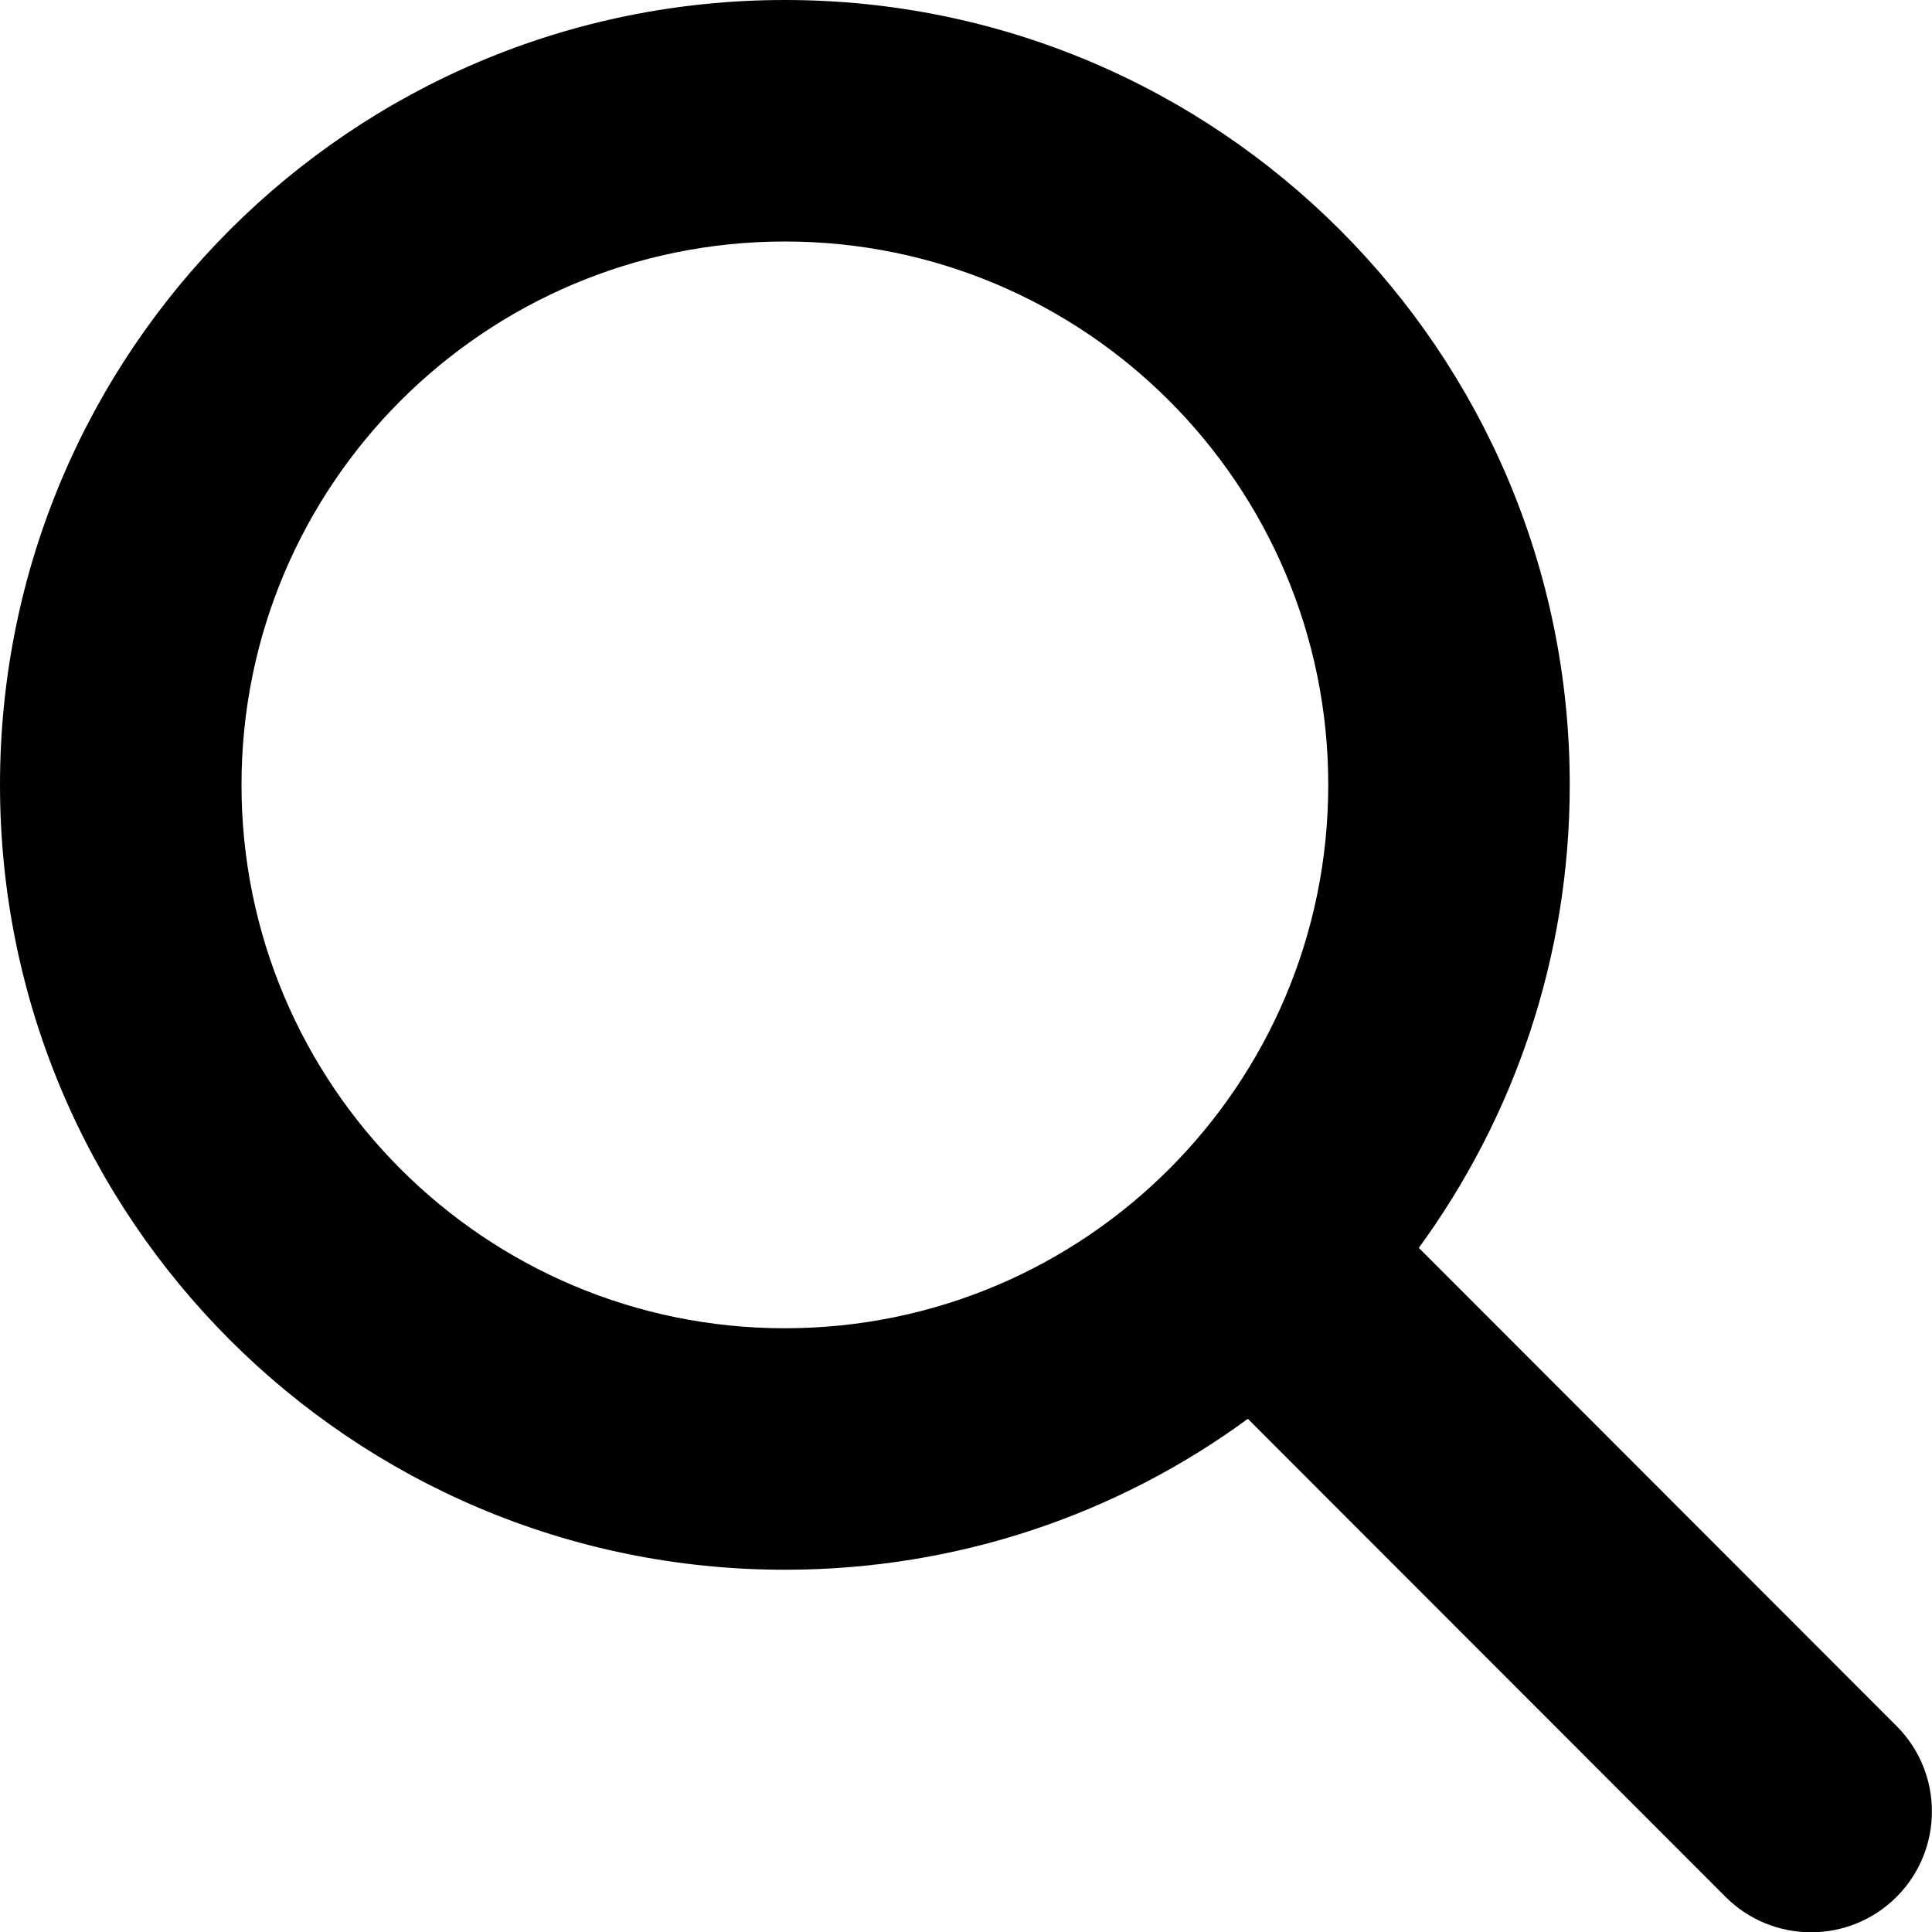
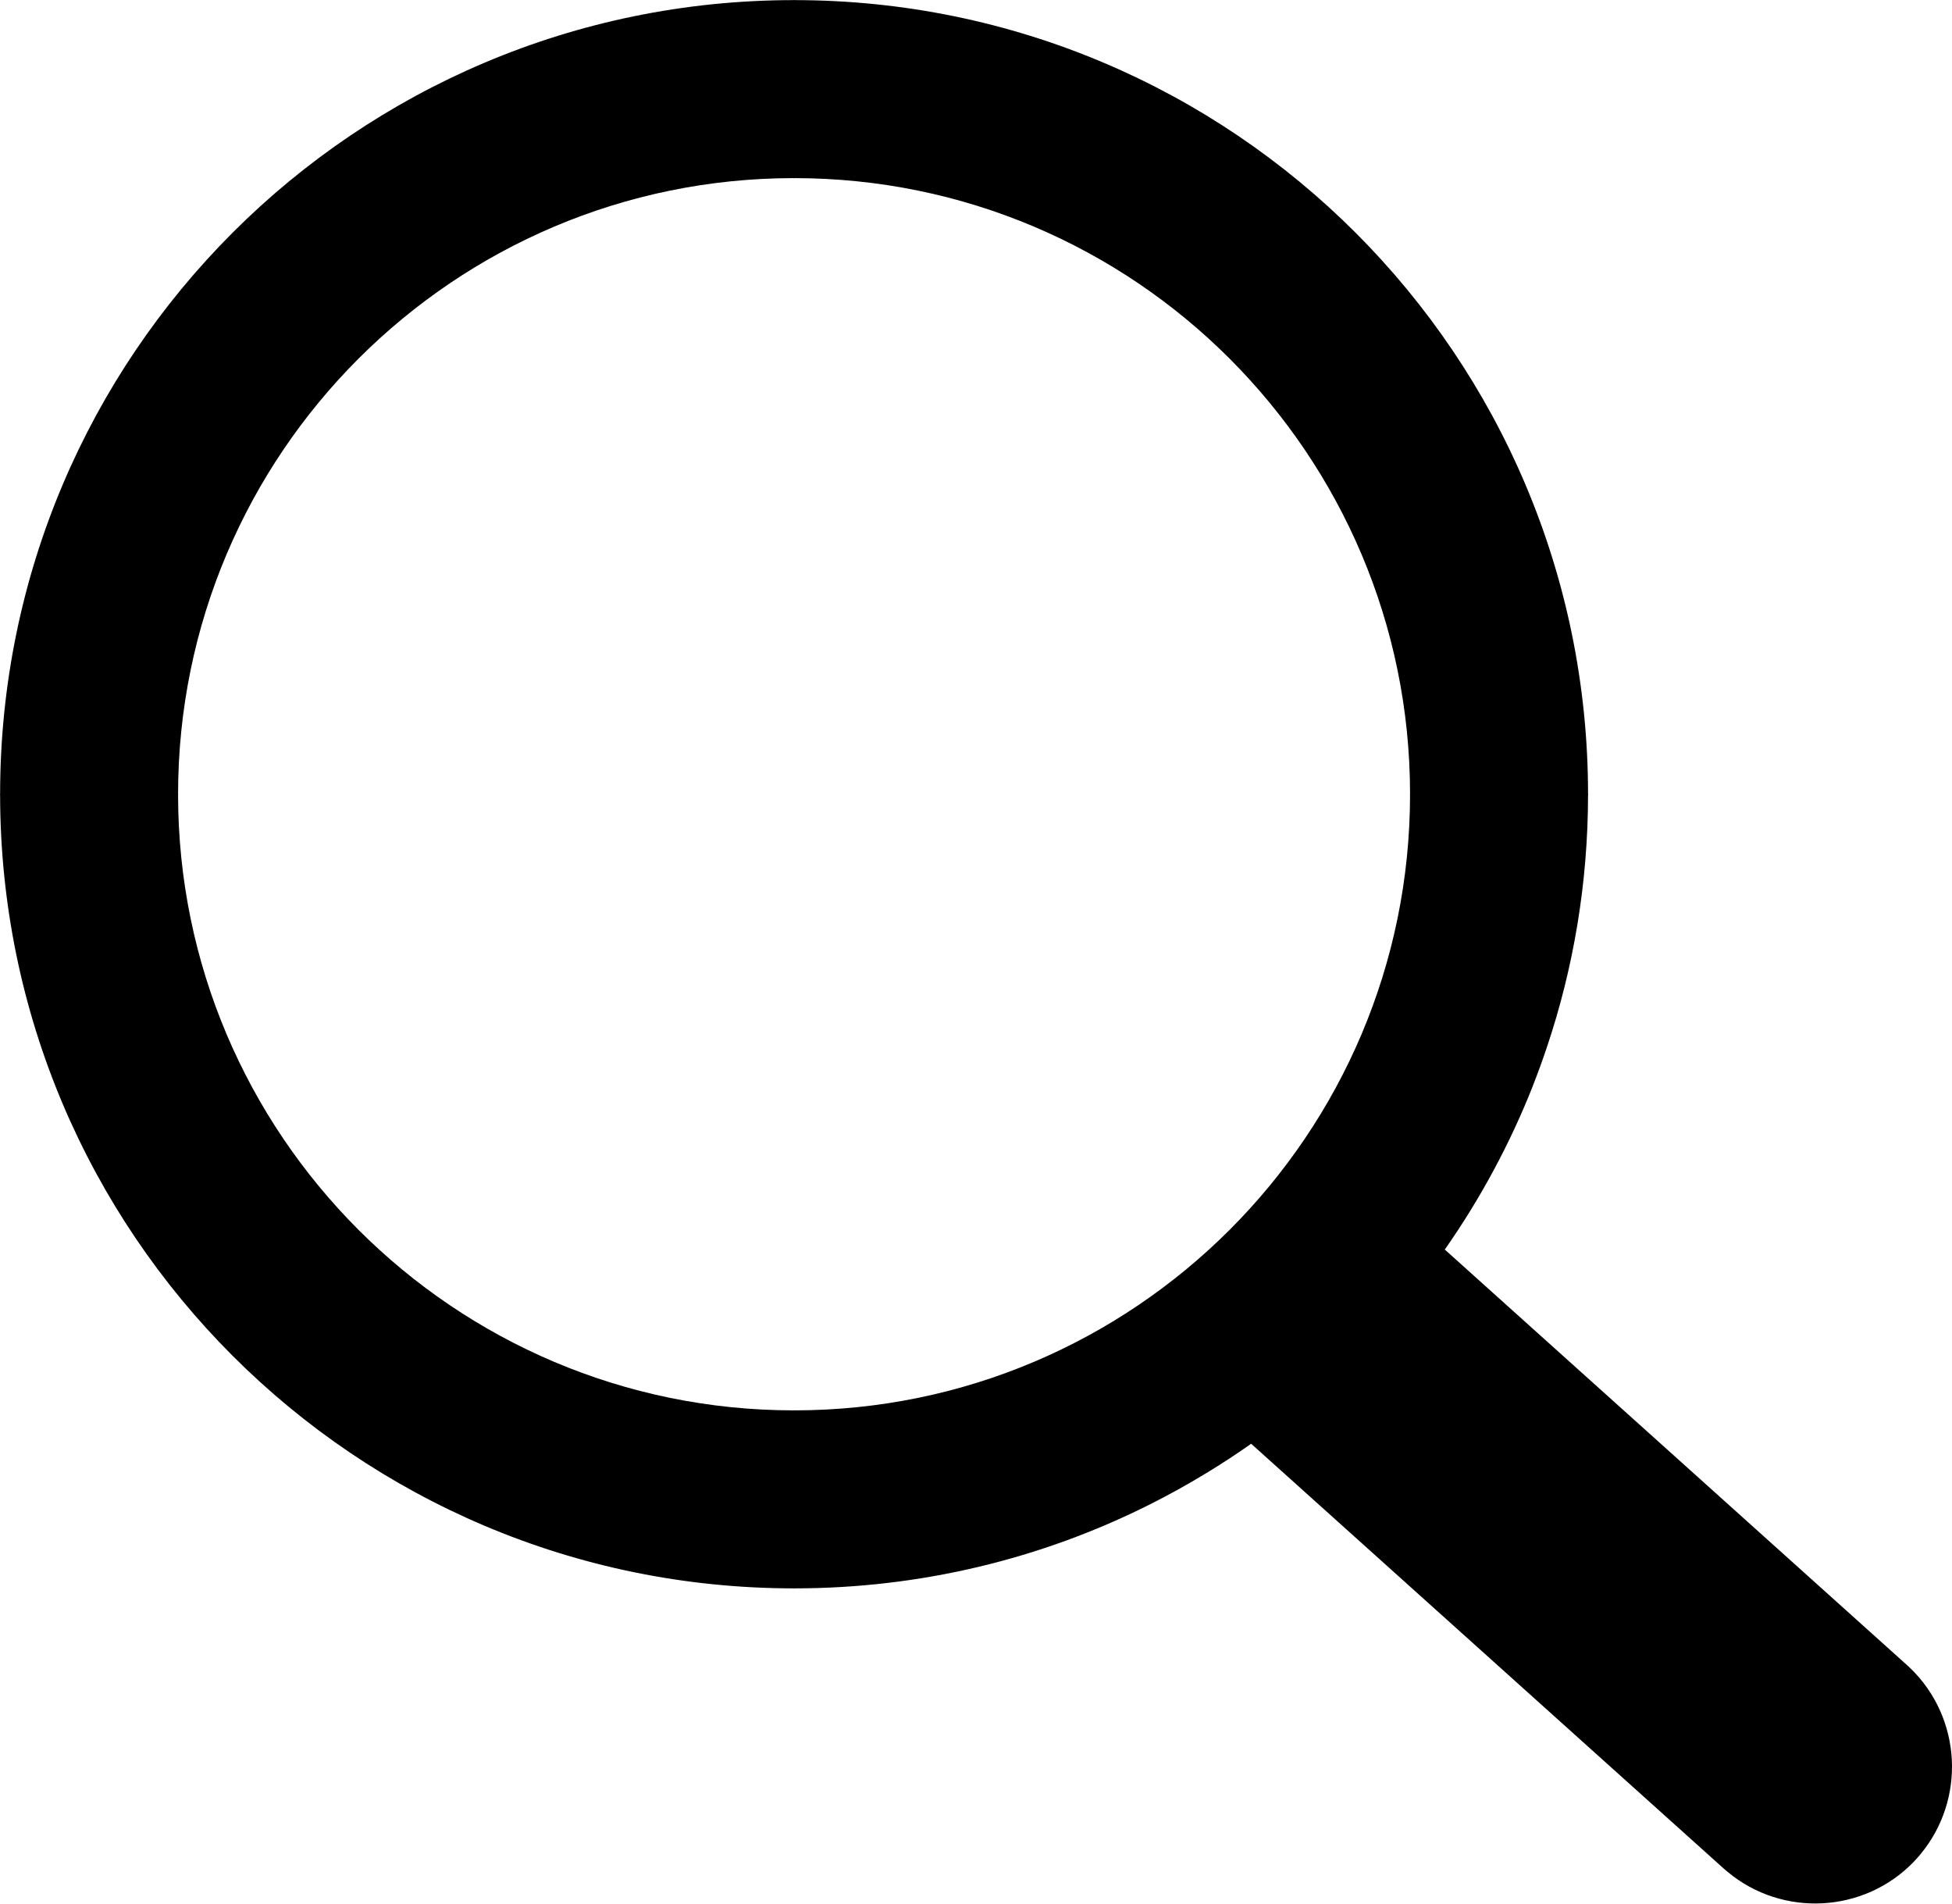
- <svg xmlns="http://www.w3.org/2000/svg" viewBox="0 0 512 512">
-   <path d="M416 208c0 45.9-14.9 88.3-40 122.7L502.6 457.4c12.5 12.5 12.5 32.8 0 45.3s-32.8 12.5-45.3 0L330.7 376c-34.4 25.2-76.8 40-122.7 40C93.1 416 0 322.9 0 208S93.1 0 208 0S416 93.1 416 208zM208 352a144 144 0 1 0 0-288 144 144 0 1 0 0 288z" />
+ <svg xmlns="http://www.w3.org/2000/svg" version="1.1" id="Layer_1" x="0px" y="0px" viewBox="0 0 122.879 119.799" enable-background="new 0 0 122.879 119.799" xml:space="preserve">
+   <g>
+     <path d="M49.988,0h0.016v0.007C63.803,0.011,76.298,5.608,85.34,14.652c9.027,9.031,14.619,21.515,14.628,35.303h0.007v0.033v0.04 h-0.007c-0.005,5.557-0.917,10.905-2.594,15.892c-0.281,0.837-0.575,1.641-0.877,2.409v0.007c-1.446,3.66-3.315,7.12-5.547,10.307 l29.082,26.139l0.018,0.016l0.157,0.146l0.011,0.011c1.642,1.563,2.536,3.656,2.649,5.78c0.11,2.1-0.543,4.248-1.979,5.971 l-0.011,0.016l-0.175,0.203l-0.035,0.035l-0.146,0.16l-0.016,0.021c-1.565,1.642-3.654,2.534-5.78,2.646 c-2.097,0.111-4.247-0.54-5.971-1.978l-0.015-0.011l-0.204-0.175l-0.029-0.024L78.761,90.865c-0.88,0.62-1.778,1.209-2.687,1.765 c-1.233,0.755-2.51,1.466-3.813,2.115c-6.699,3.342-14.269,5.222-22.272,5.222v0.007h-0.016v-0.007 c-13.799-0.004-26.296-5.601-35.338-14.645C5.605,76.291,0.016,63.805,0.007,50.021H0v-0.033v-0.016h0.007 c0.004-13.799,5.601-26.296,14.645-35.338C23.683,5.608,36.167,0.016,49.955,0.007V0H49.988L49.988,0z M50.004,11.21v0.007h-0.016 h-0.033V11.21c-10.686,0.007-20.372,4.35-27.384,11.359C15.56,29.578,11.213,39.274,11.21,49.973h0.007v0.016v0.033H11.21 c0.007,10.686,4.347,20.367,11.359,27.381c7.009,7.012,16.705,11.359,27.403,11.361v-0.007h0.016h0.033v0.007 c10.686-0.007,20.368-4.348,27.382-11.359c7.011-7.009,11.358-16.702,11.36-27.4h-0.006v-0.016v-0.033h0.006 c-0.006-10.686-4.35-20.372-11.358-27.384C70.396,15.56,60.703,11.213,50.004,11.21L50.004,11.21z" />
+   </g>
</svg>
